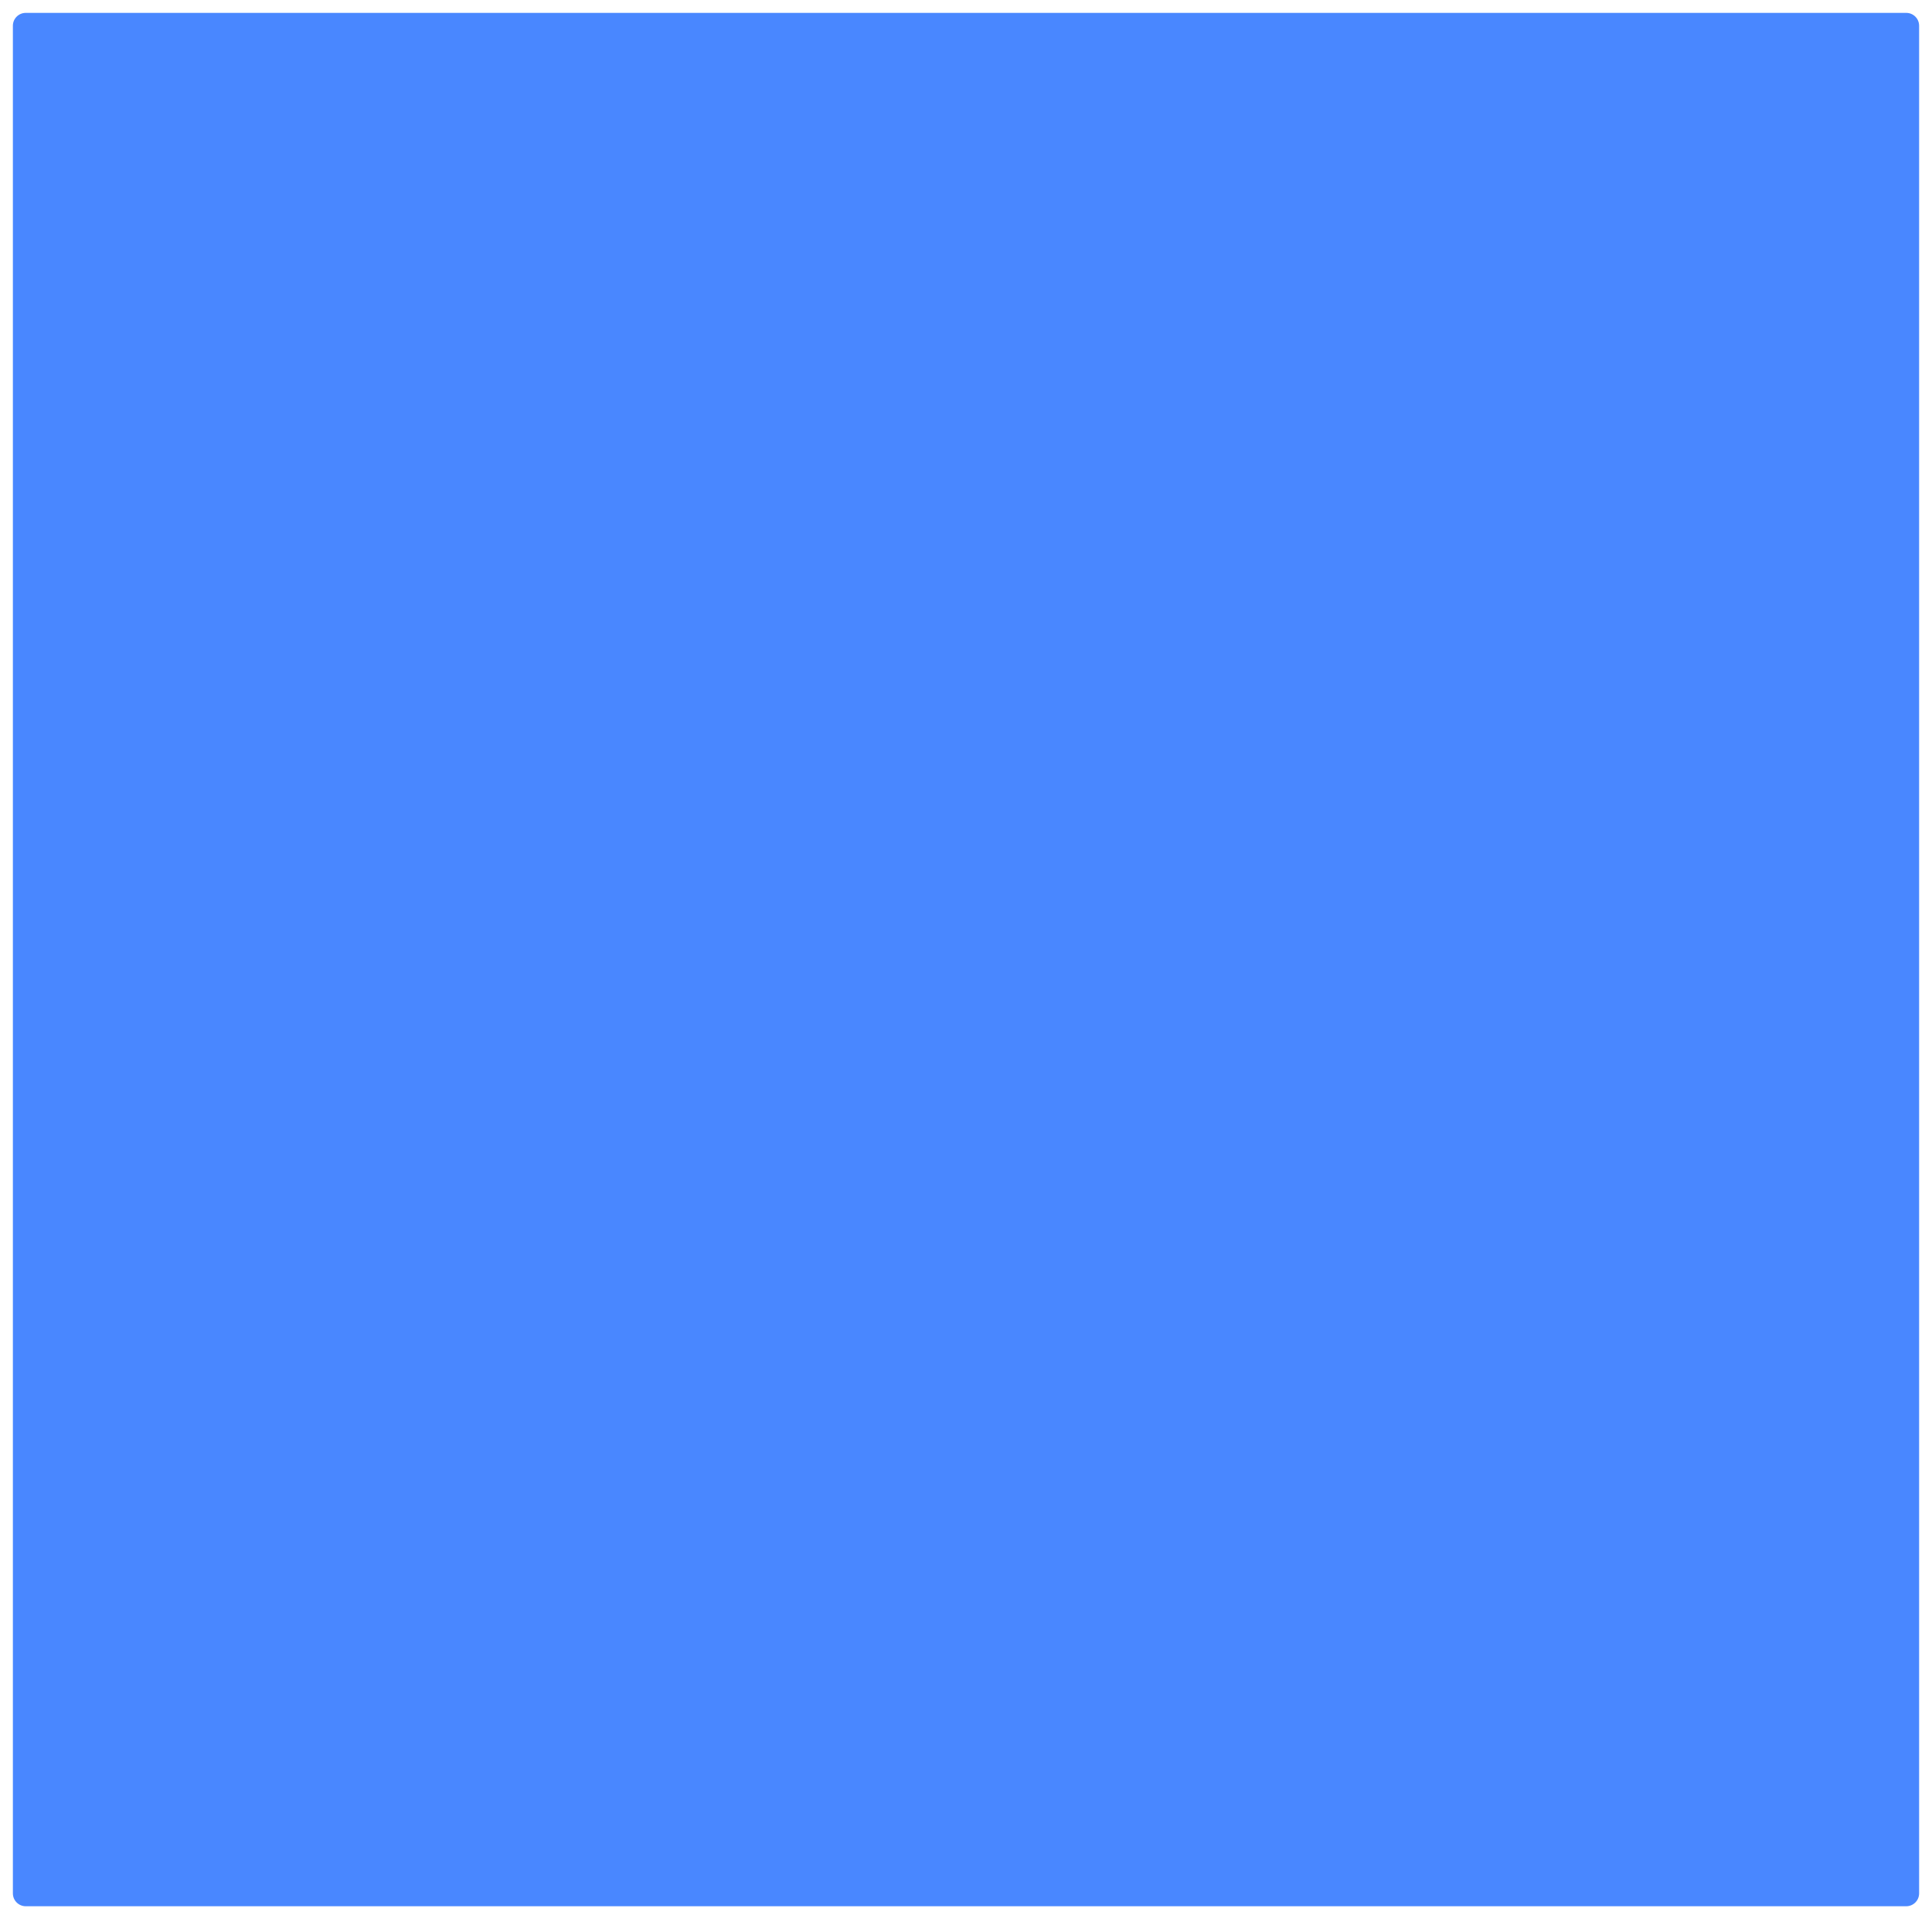
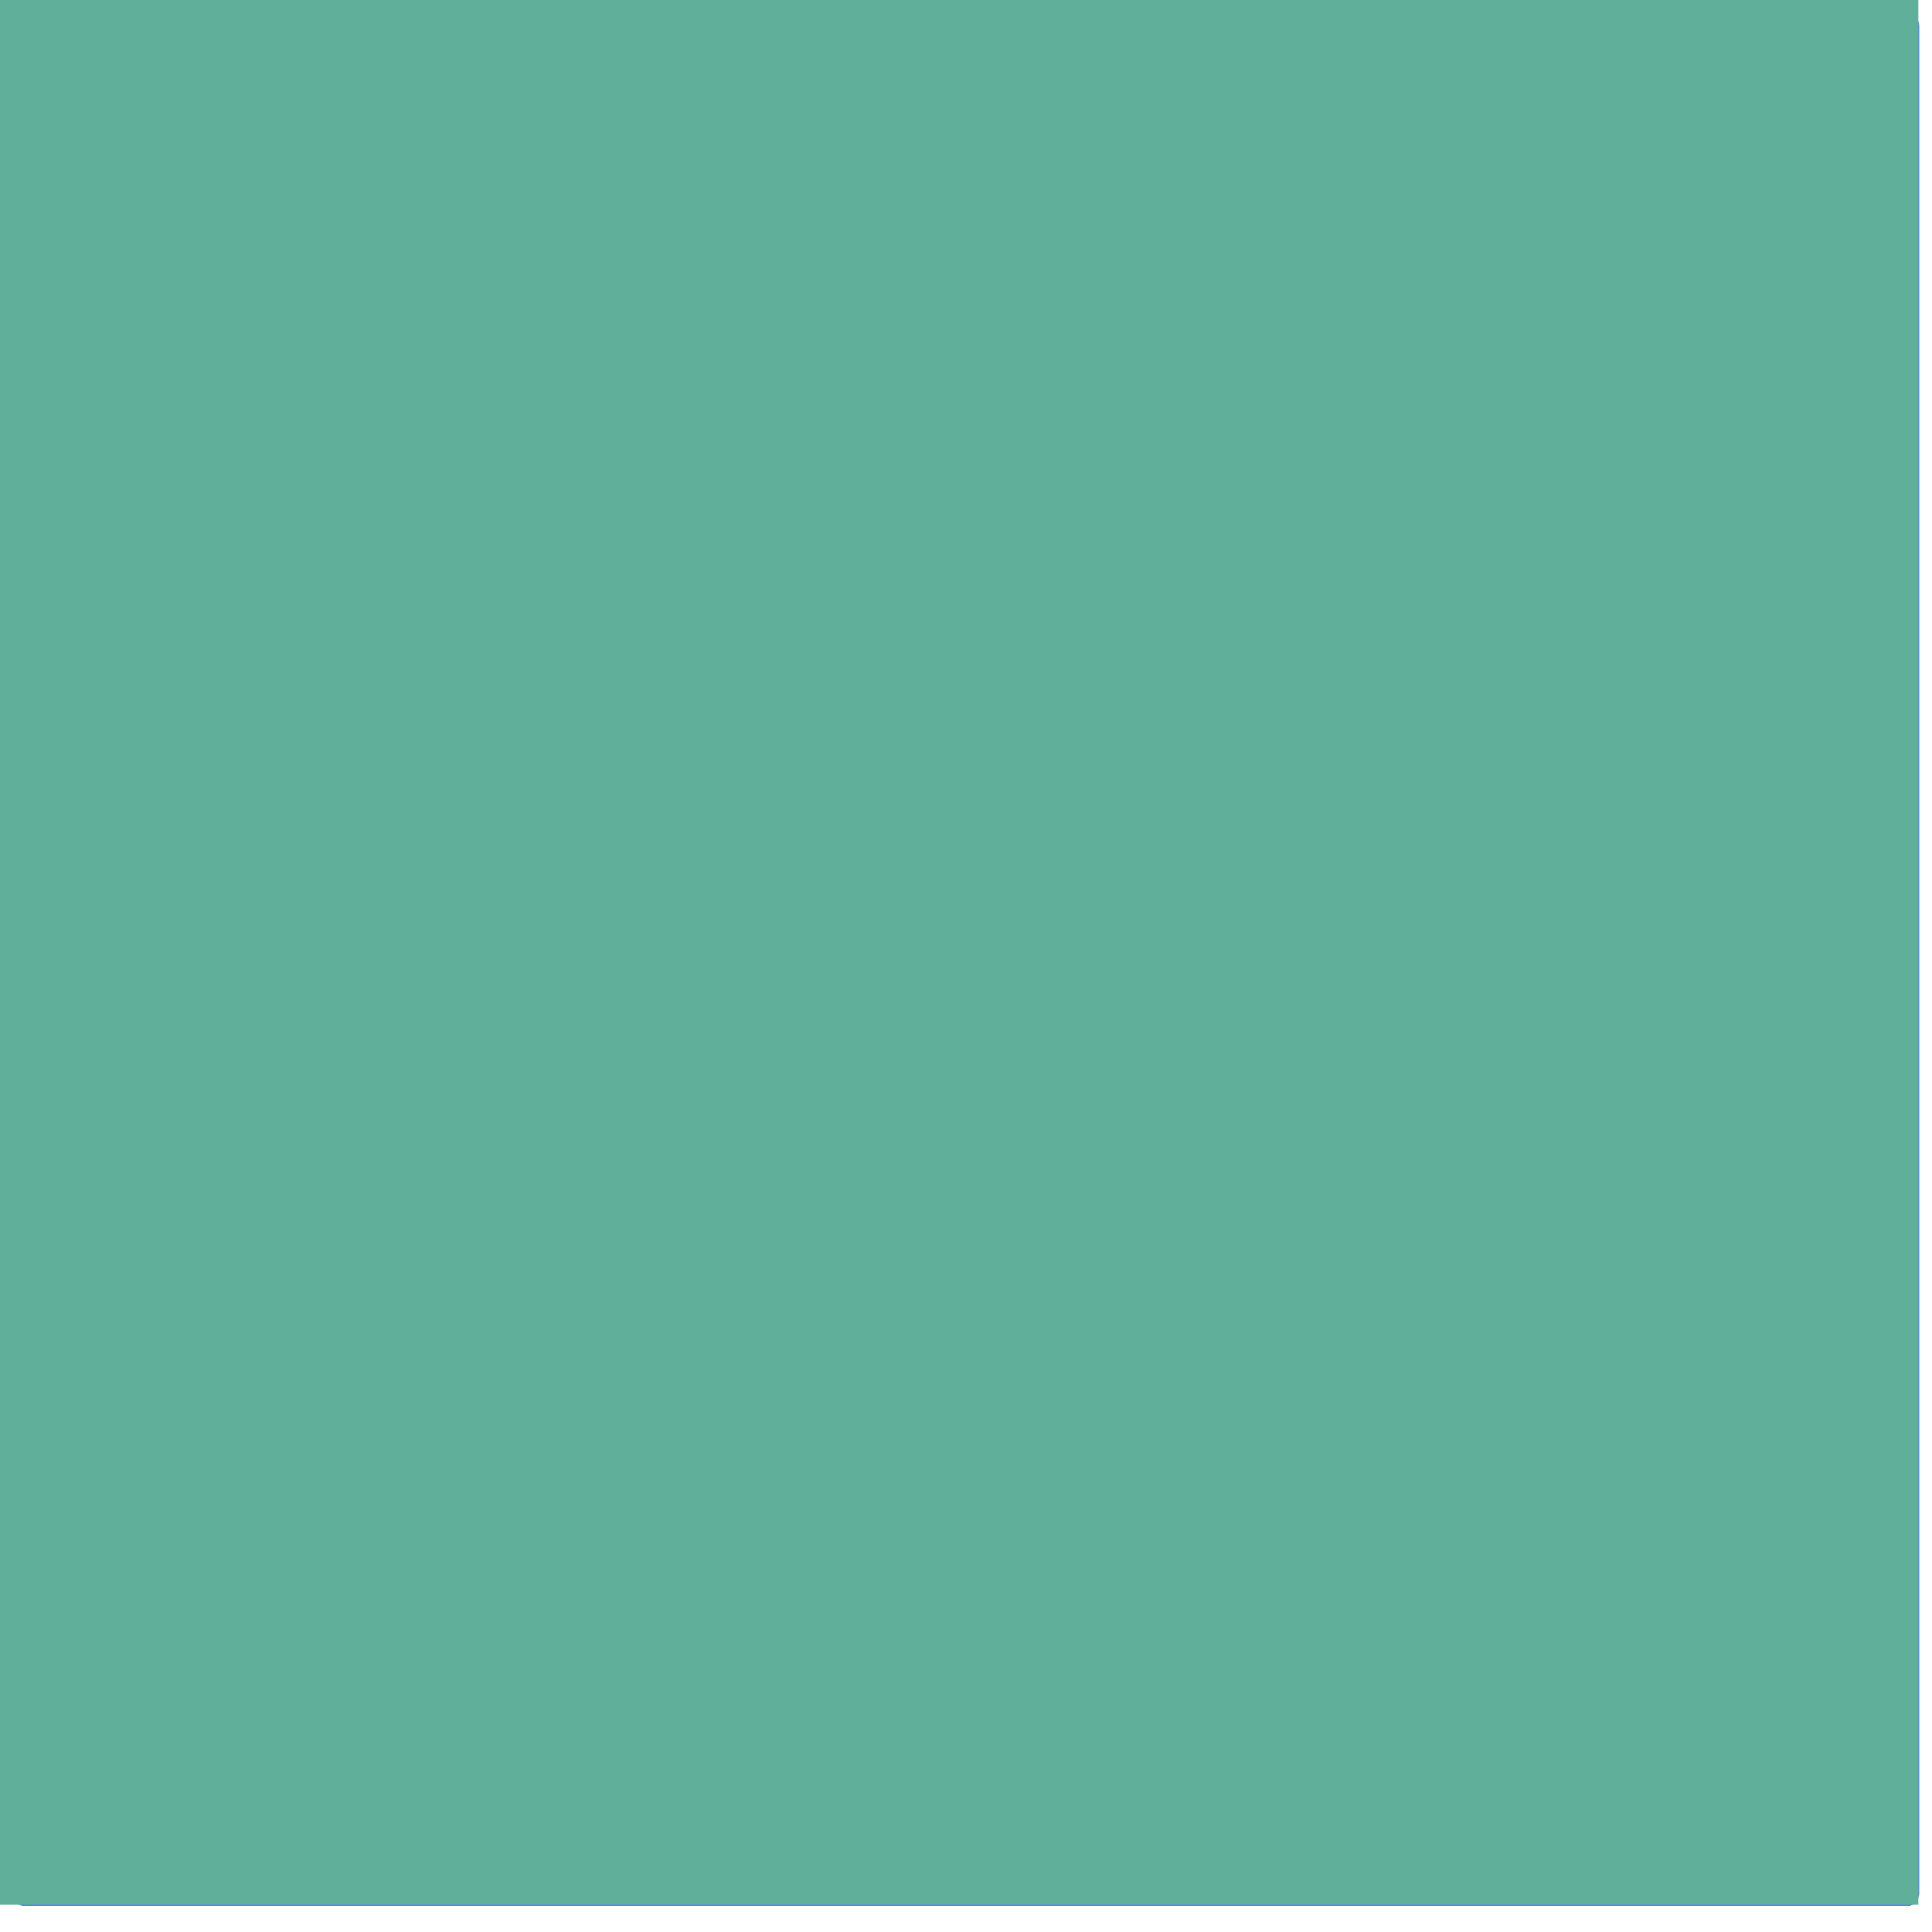
<svg xmlns="http://www.w3.org/2000/svg" width="150" height="150" viewBox="0 0 150 150" id="svg2" version="1.1">
  <defs id="defs4">
    <clipPath id="clipPath6">
      <rect y="1040.22" x="505" height="150" width="150" opacity="0.2" fill-rule="evenodd" color="#000000" rx="42" id="rect8" />
    </clipPath>
  </defs>
  <rect style="fill:#4987ff;fill-opacity:1;stroke-width:0;stroke-miterlimit:4;stroke-dasharray:none" id="rect2995" width="148" height="147" x="1" y="1" transform="translate(-1e-5,0)" ry="1" />
+   <rect style="opacity:1;fill:#60af9a;fill-opacity:1" id="rect4136" width="148.939" height="147.879" x="-7.6293945e-06" y="0" />
</svg>
